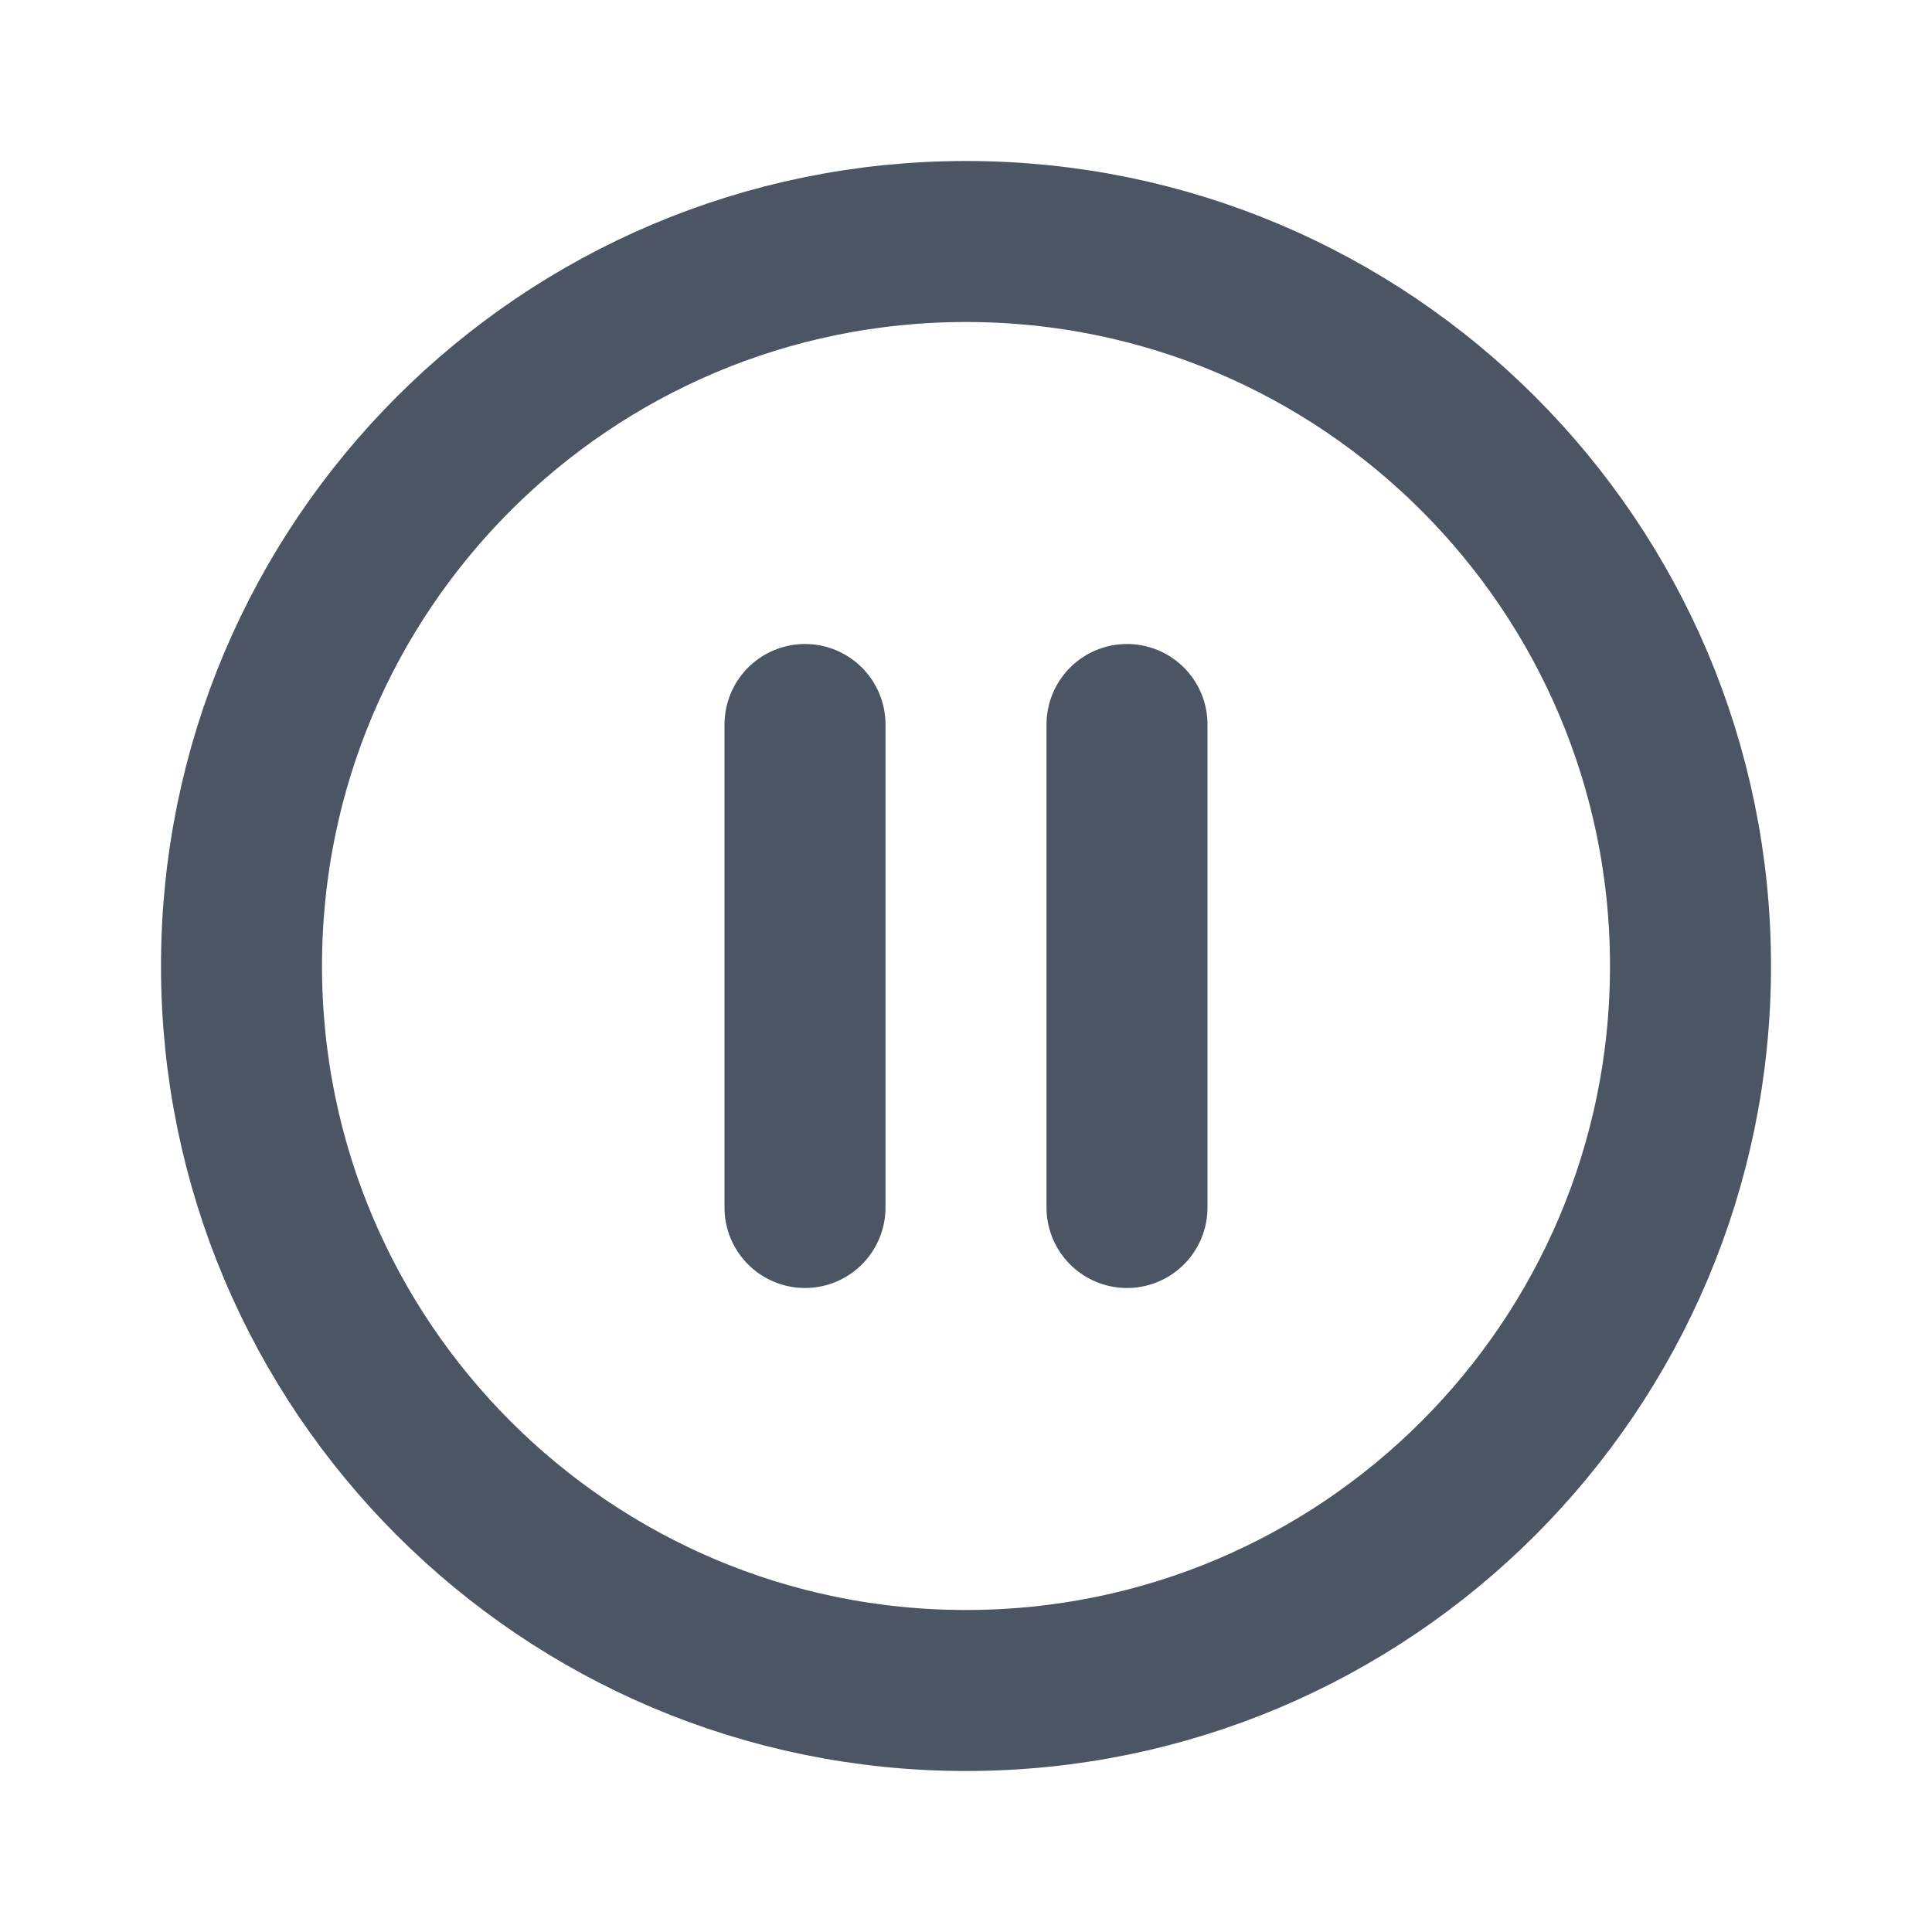
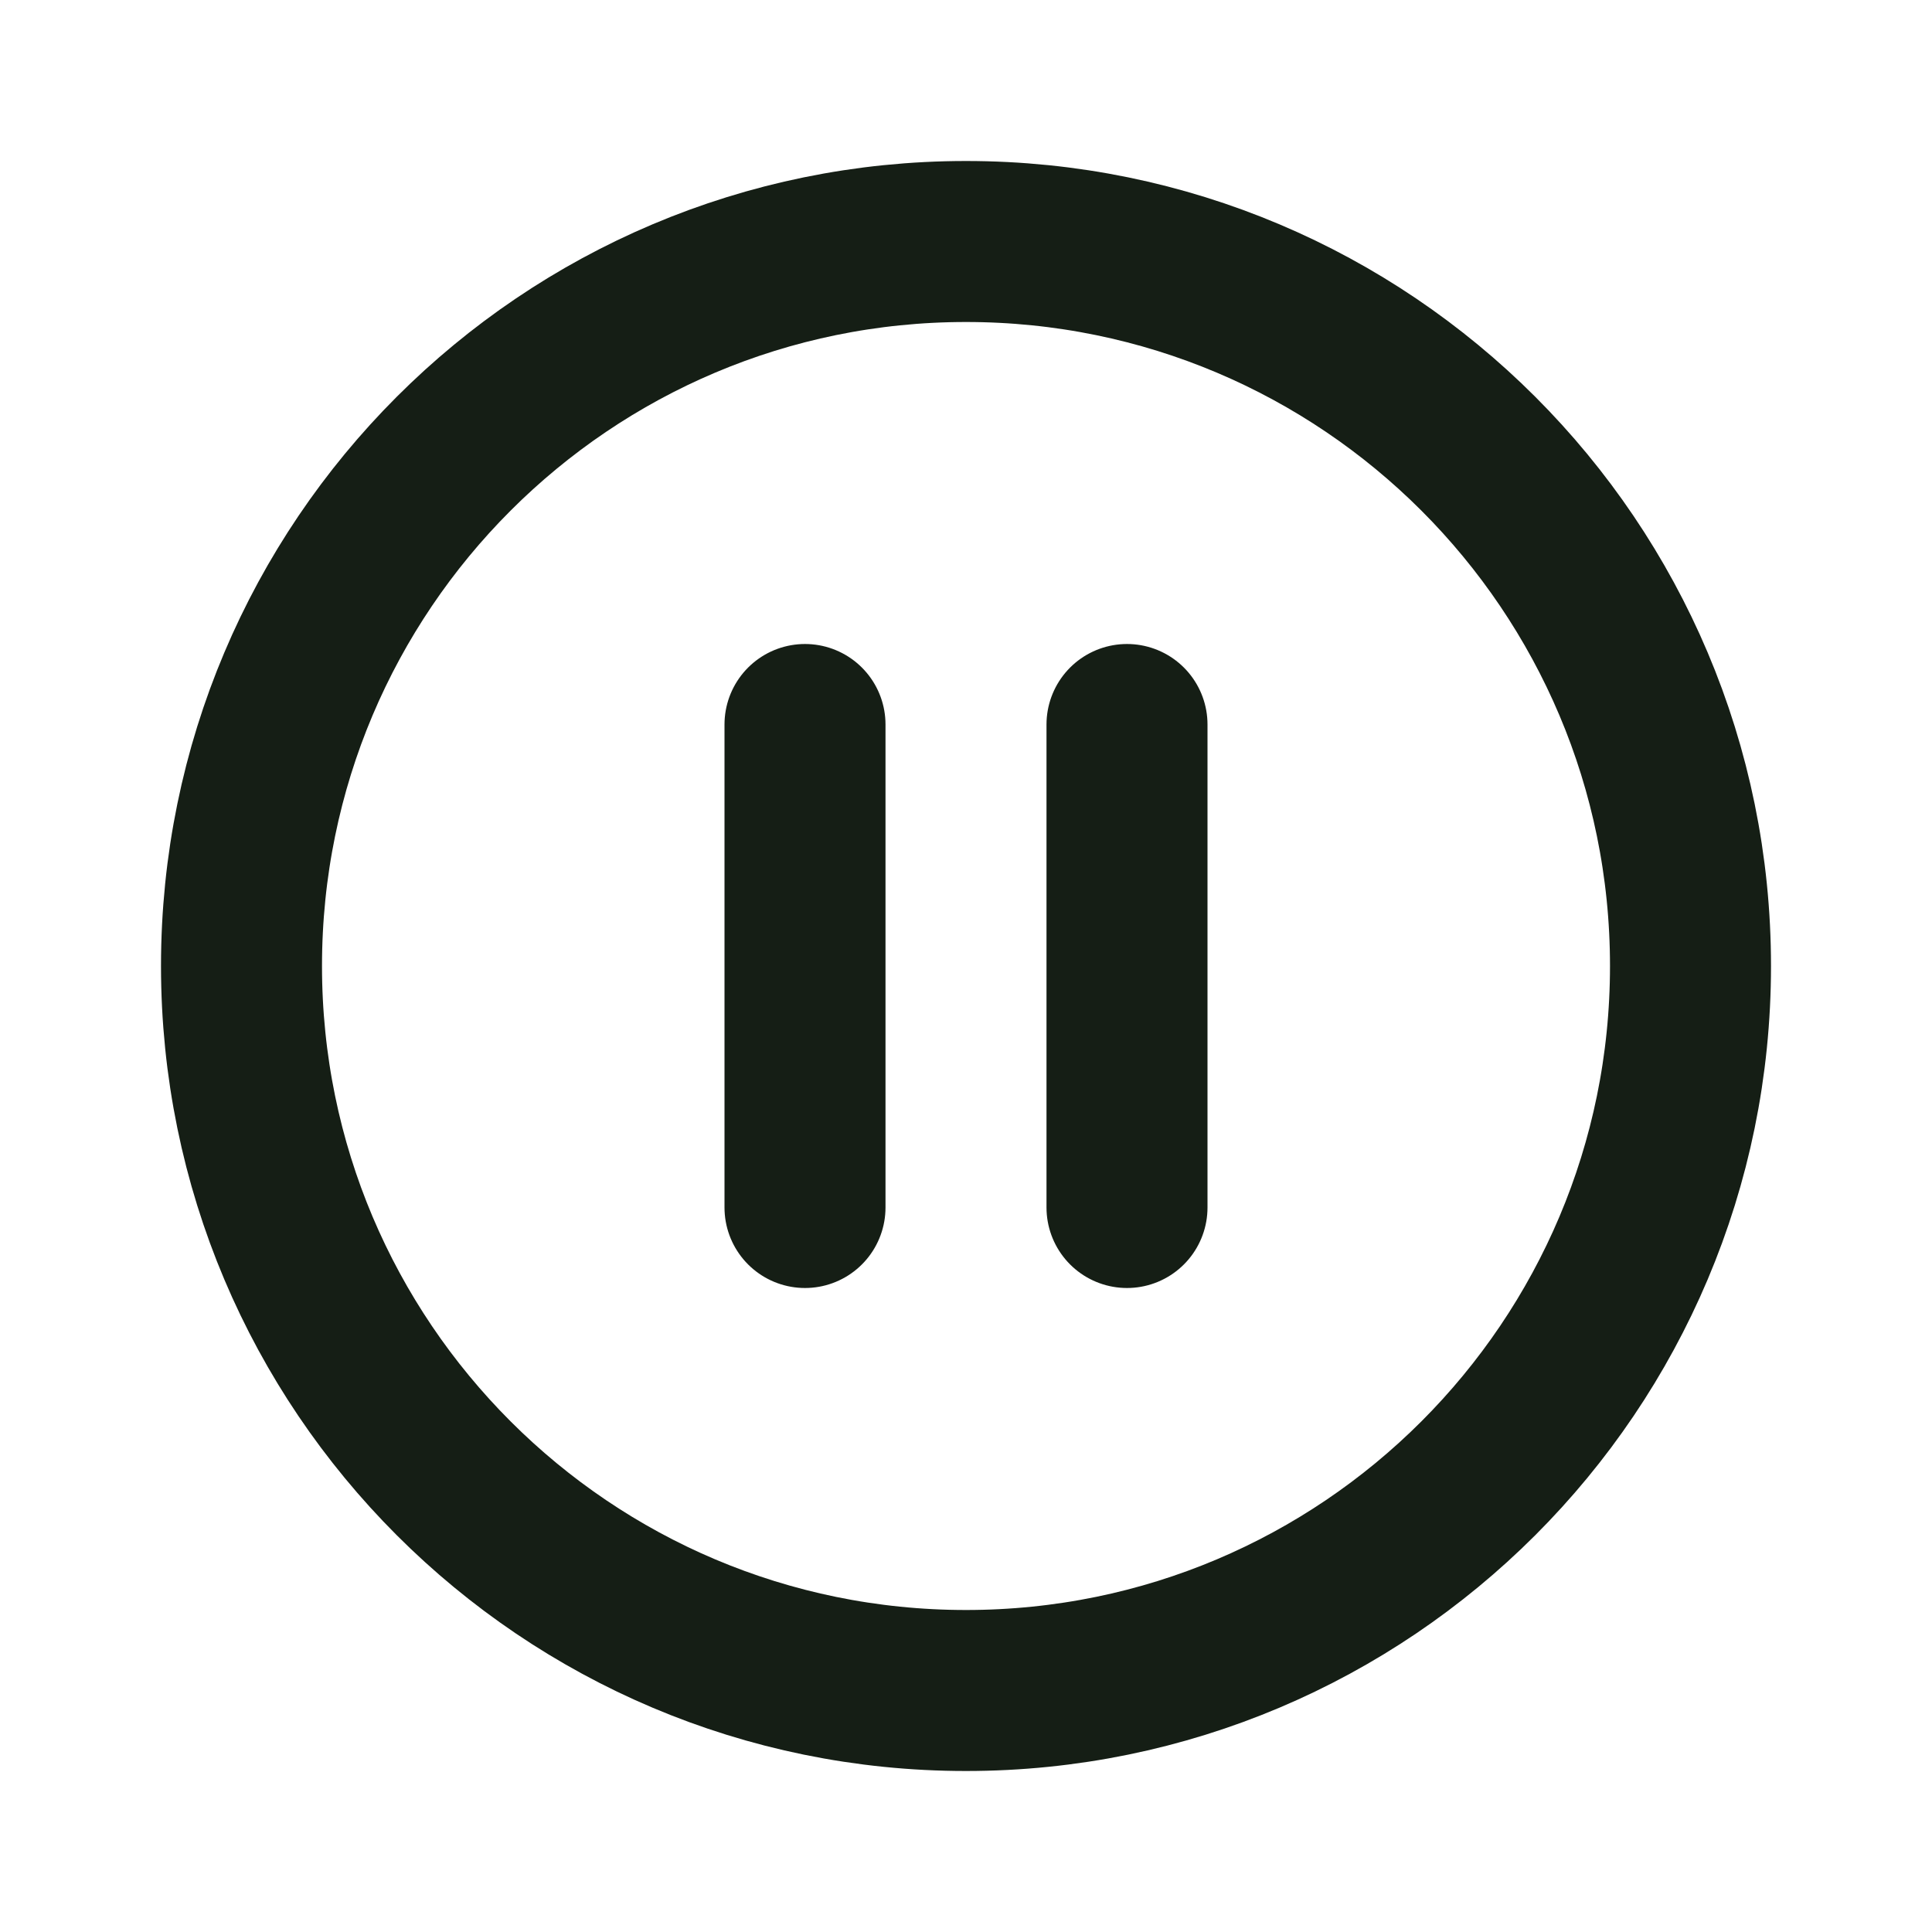
<svg xmlns="http://www.w3.org/2000/svg" width="24" height="24" viewBox="0 0 24 24" fill="none">
-   <path d="M10 9V15M14 9V15M21 12C21 16.971 16.971 21 12 21C7.029 21 3 16.971 3 12C3 7.029 7.029 3 12 3C16.971 3 21 7.029 21 12Z" stroke="#4B5563" stroke-width="2" stroke-linecap="round" stroke-linejoin="round" />
+   <path d="M10 9V15M14 9V15M21 12C21 16.971 16.971 21 12 21C7.029 21 3 16.971 3 12C3 7.029 7.029 3 12 3C16.971 3 21 7.029 21 12Z" stroke="#151E15" stroke-width="2" stroke-linecap="round" stroke-linejoin="round" />
</svg>
